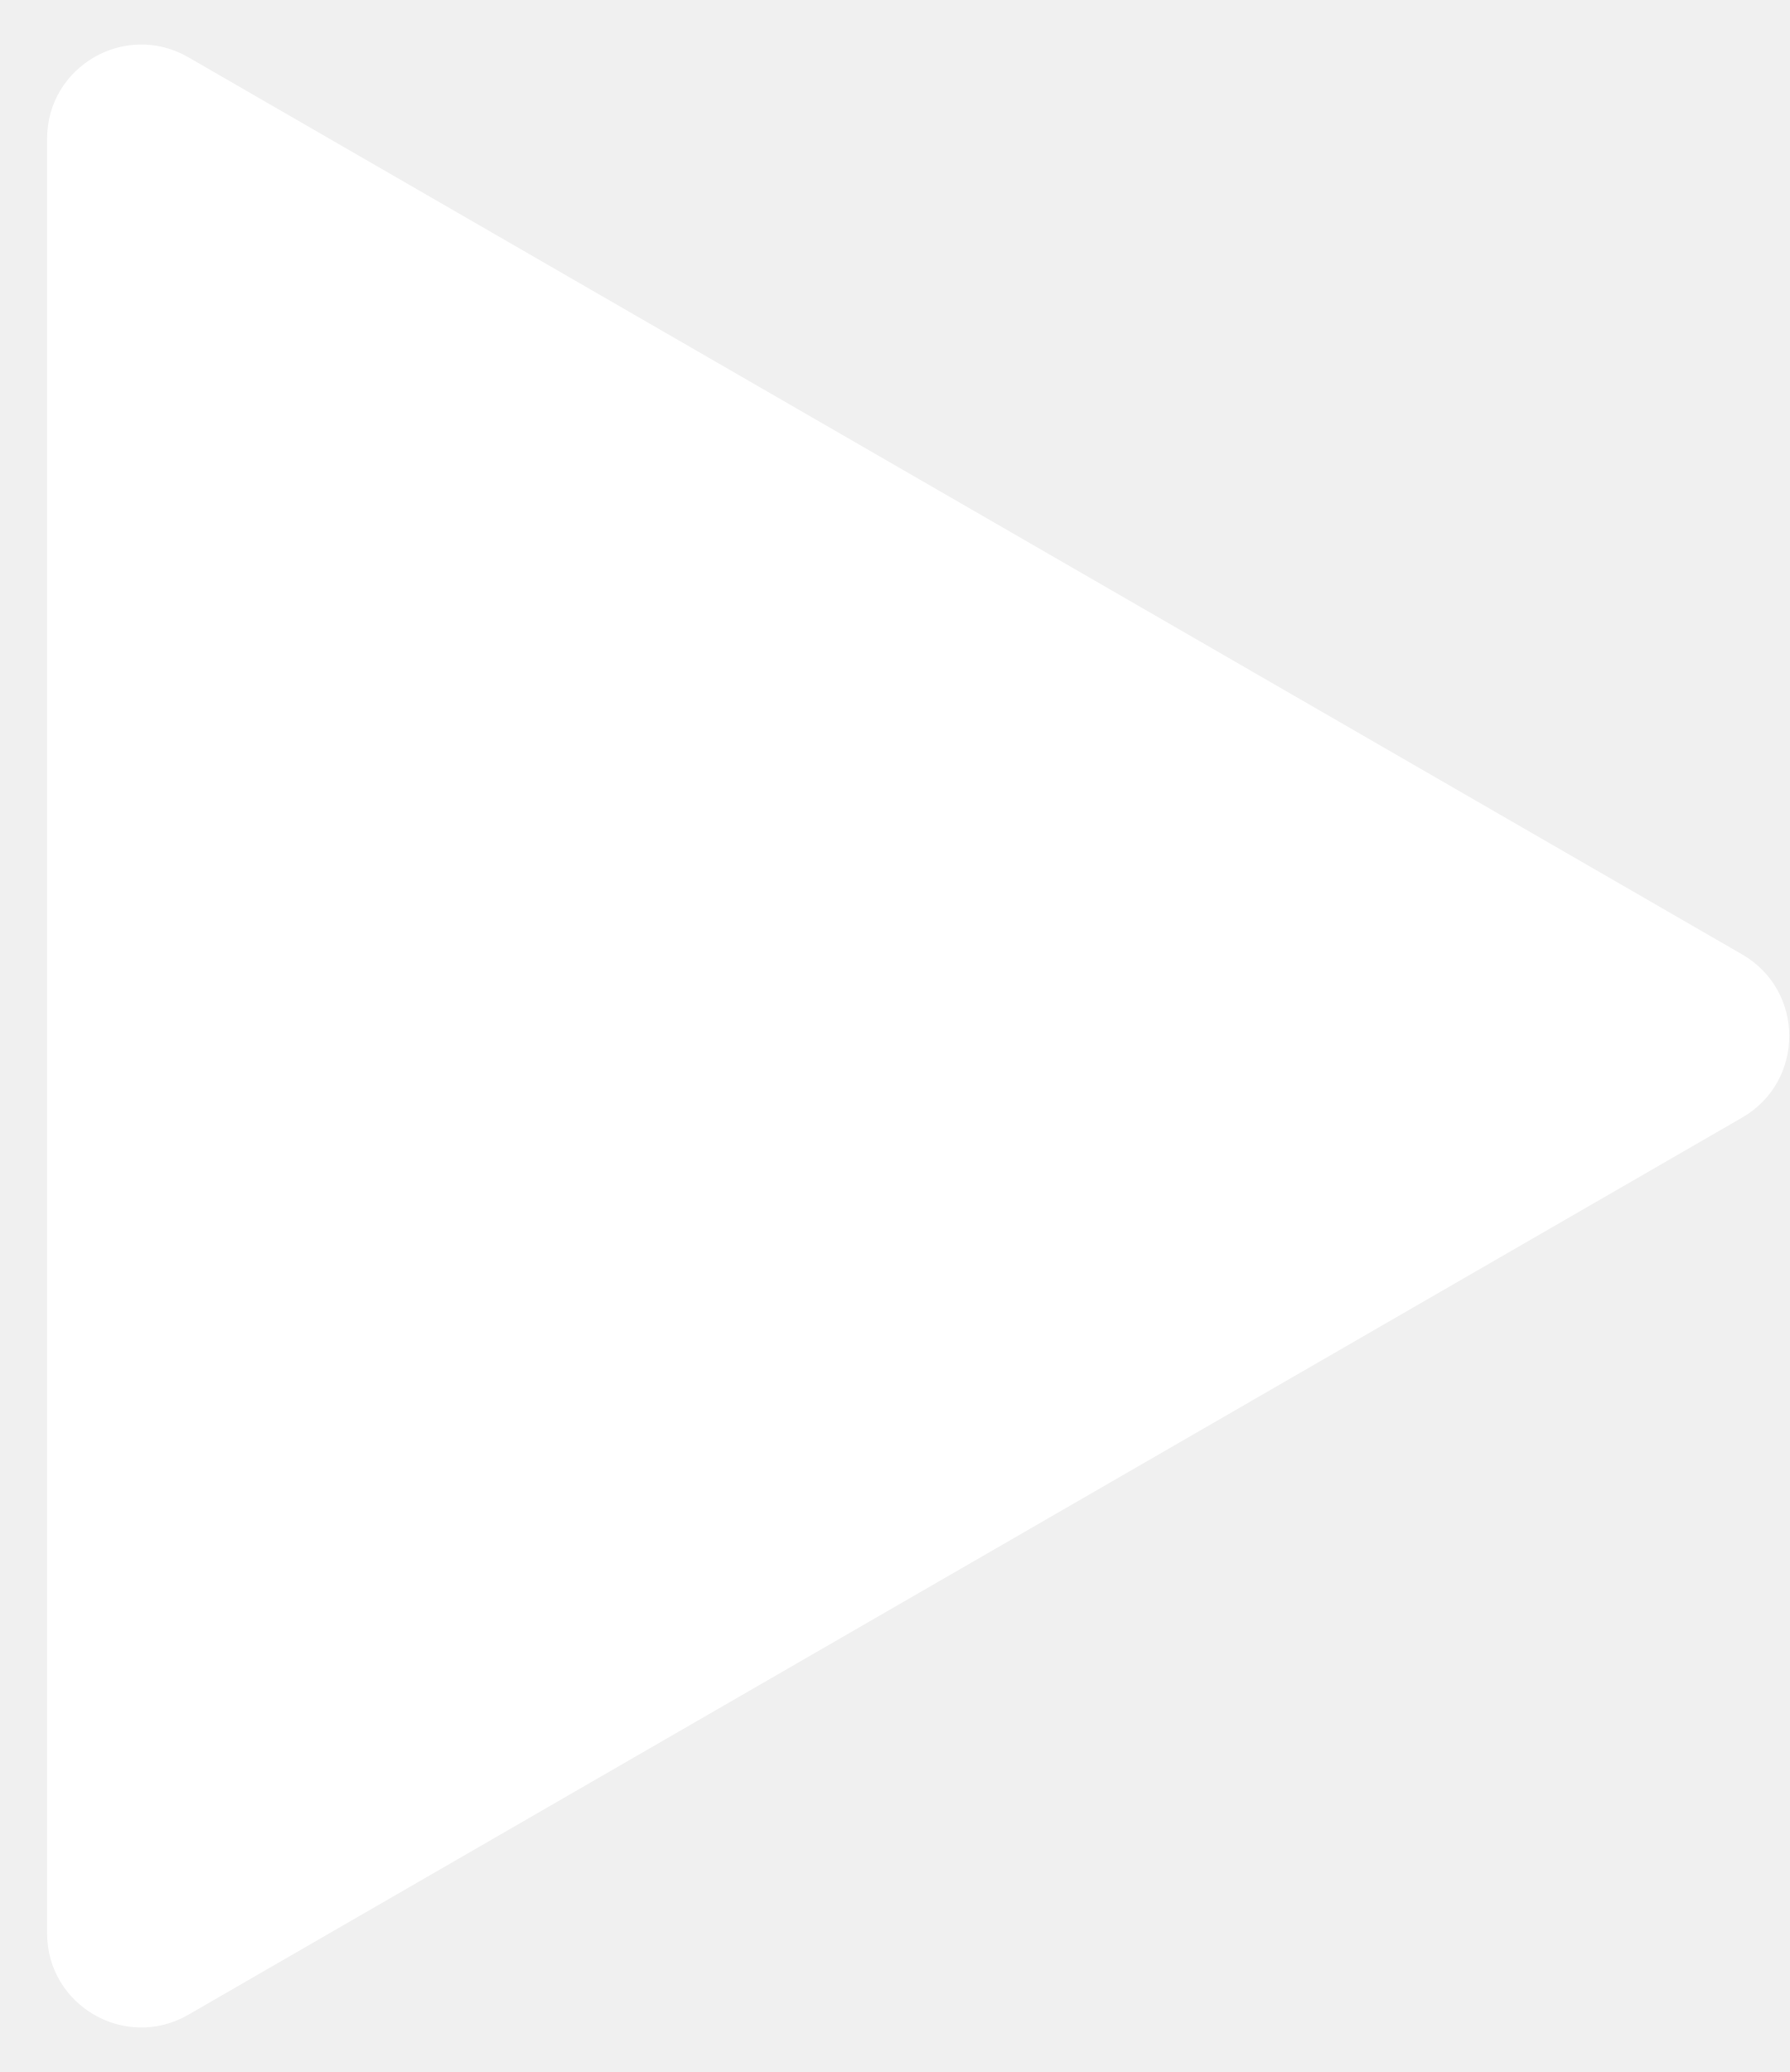
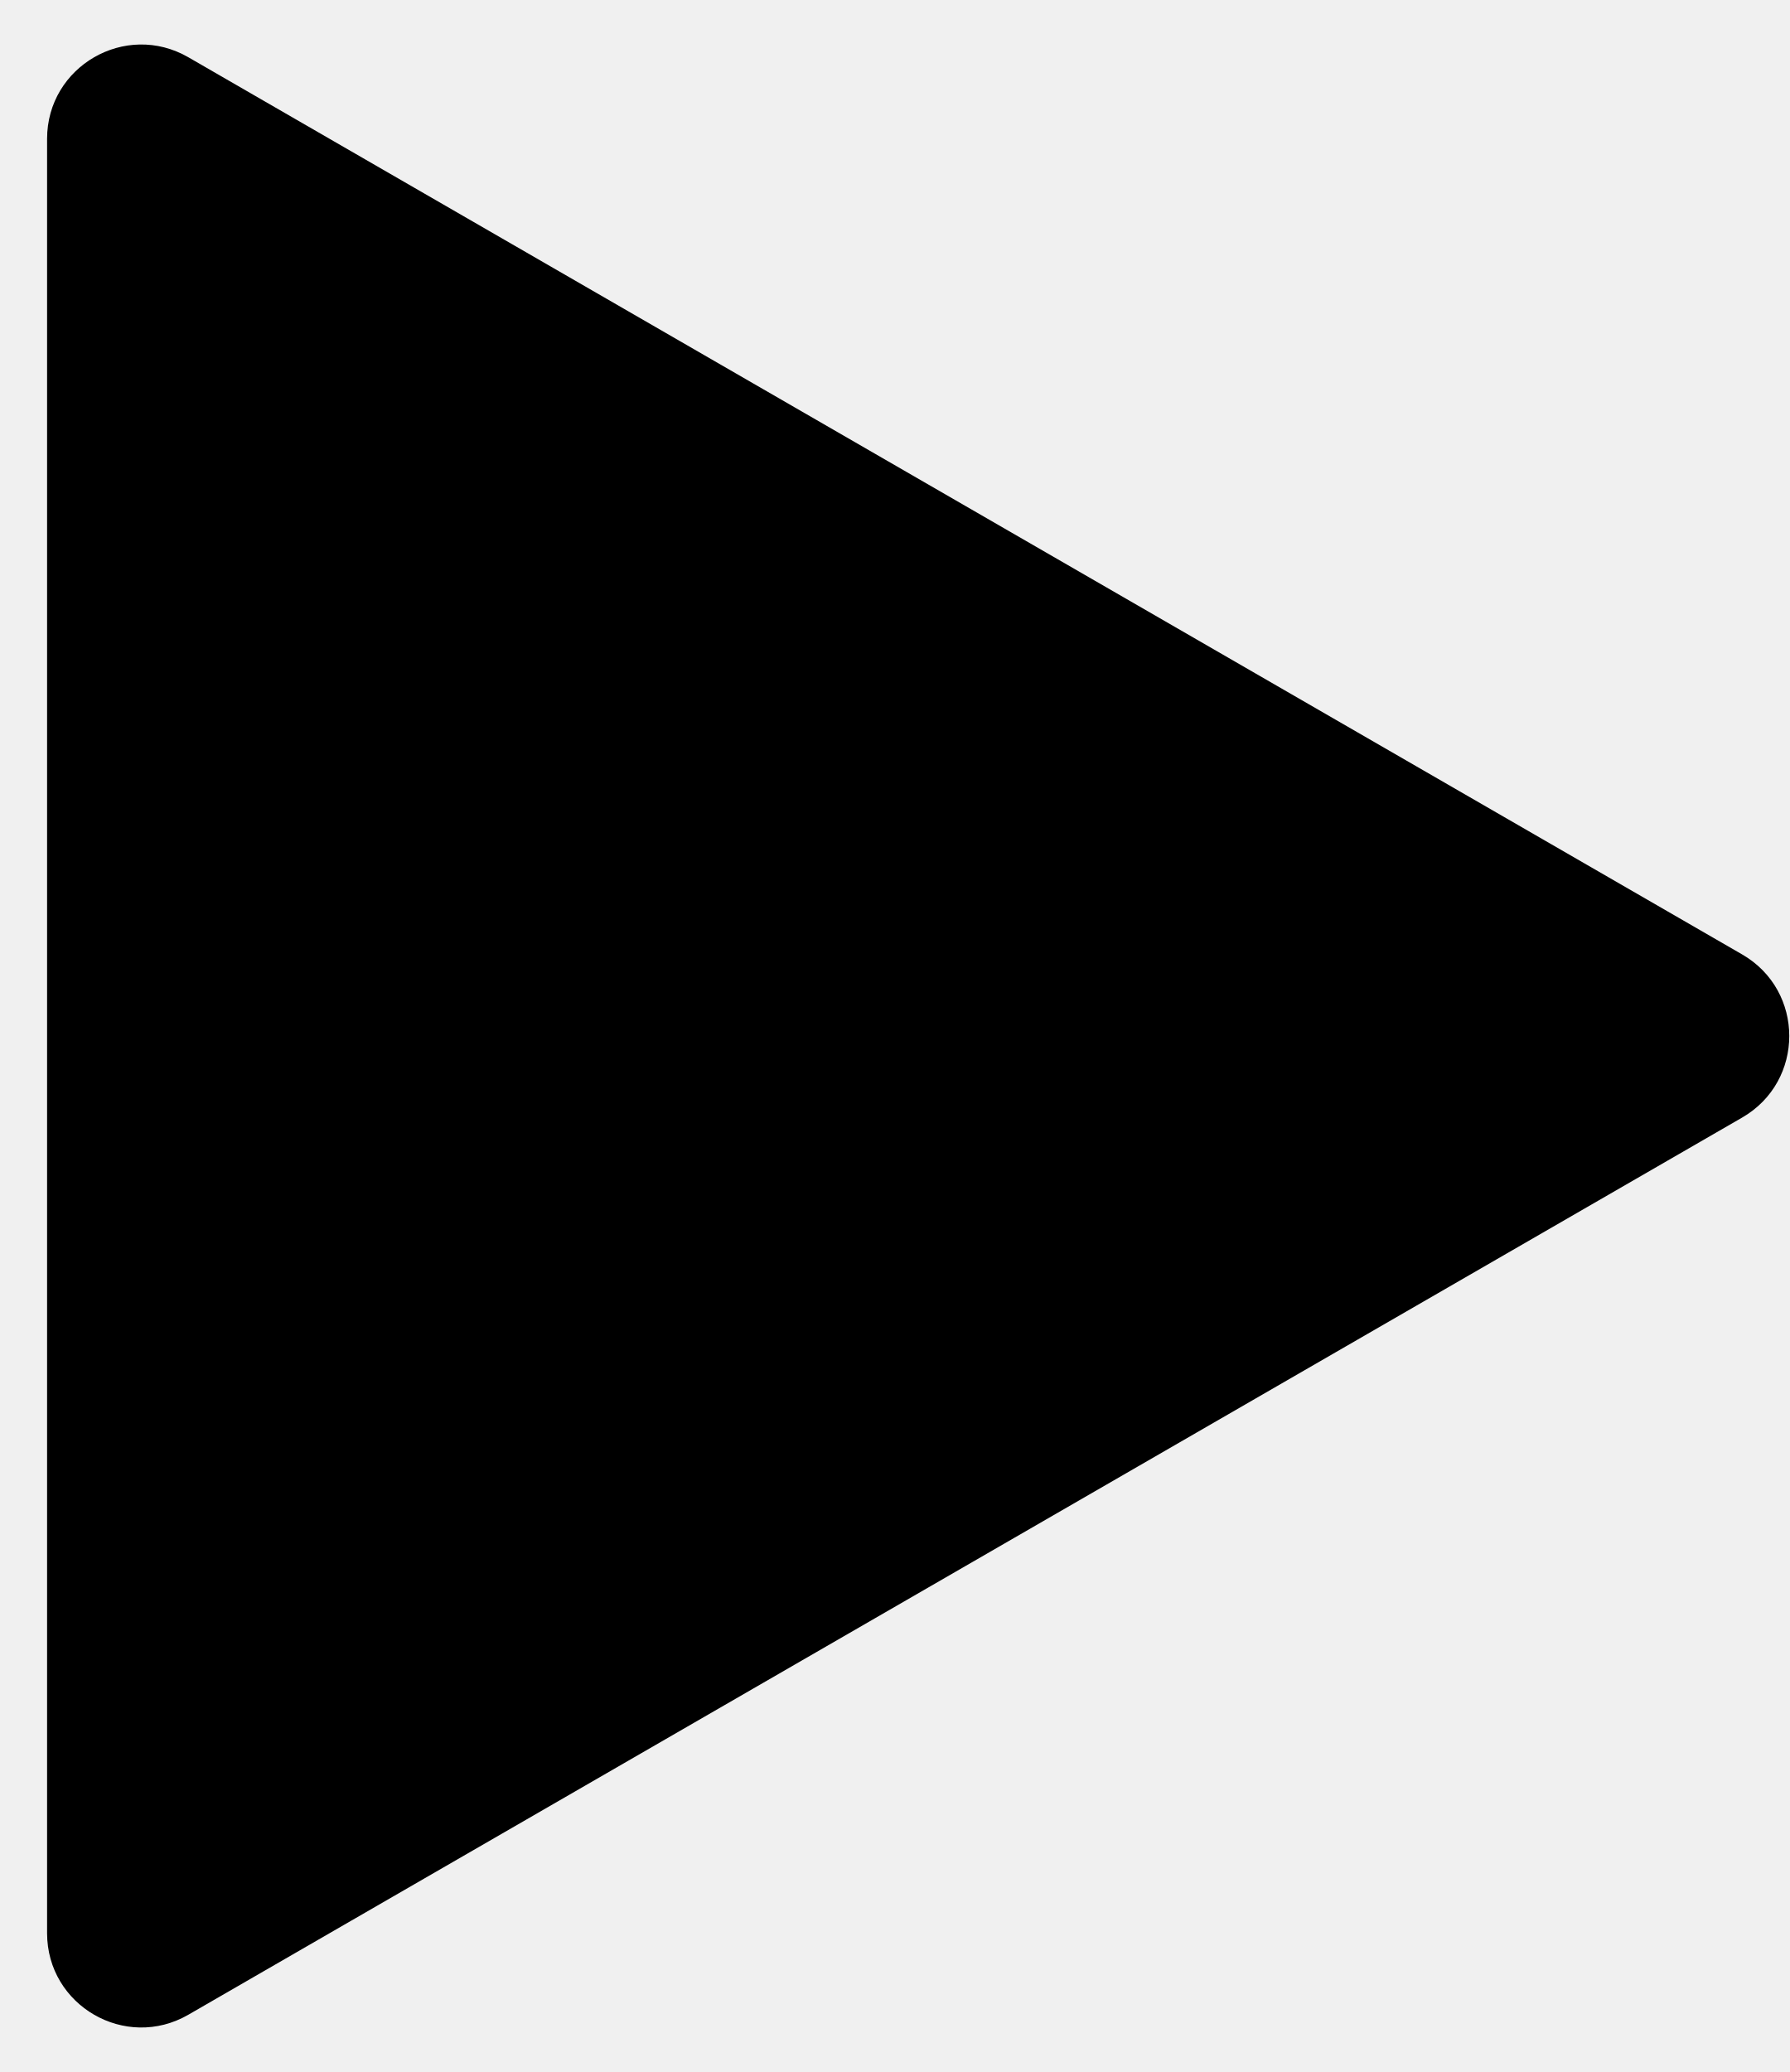
- <svg xmlns="http://www.w3.org/2000/svg" width="19" height="22" viewBox="0 0 19 22" fill="none">
-   <path d="M18.5 10.134C19.167 10.519 19.167 11.481 18.5 11.866L2 21.392C1.333 21.777 0.5 21.296 0.5 20.526L0.5 1.474C0.5 0.704 1.333 0.223 2 0.608L18.5 10.134Z" fill="white" />
+ <svg xmlns="http://www.w3.org/2000/svg" width="19" height="22" viewBox="0 0 19 22">
+   <path d="M18.5 10.134C19.167 10.519 19.167 11.481 18.5 11.866L2 21.392C1.333 21.777 0.5 21.296 0.5 20.526L0.5 1.474C0.5 0.704 1.333 0.223 2 0.608L18.5 10.134Z" />
</svg>
